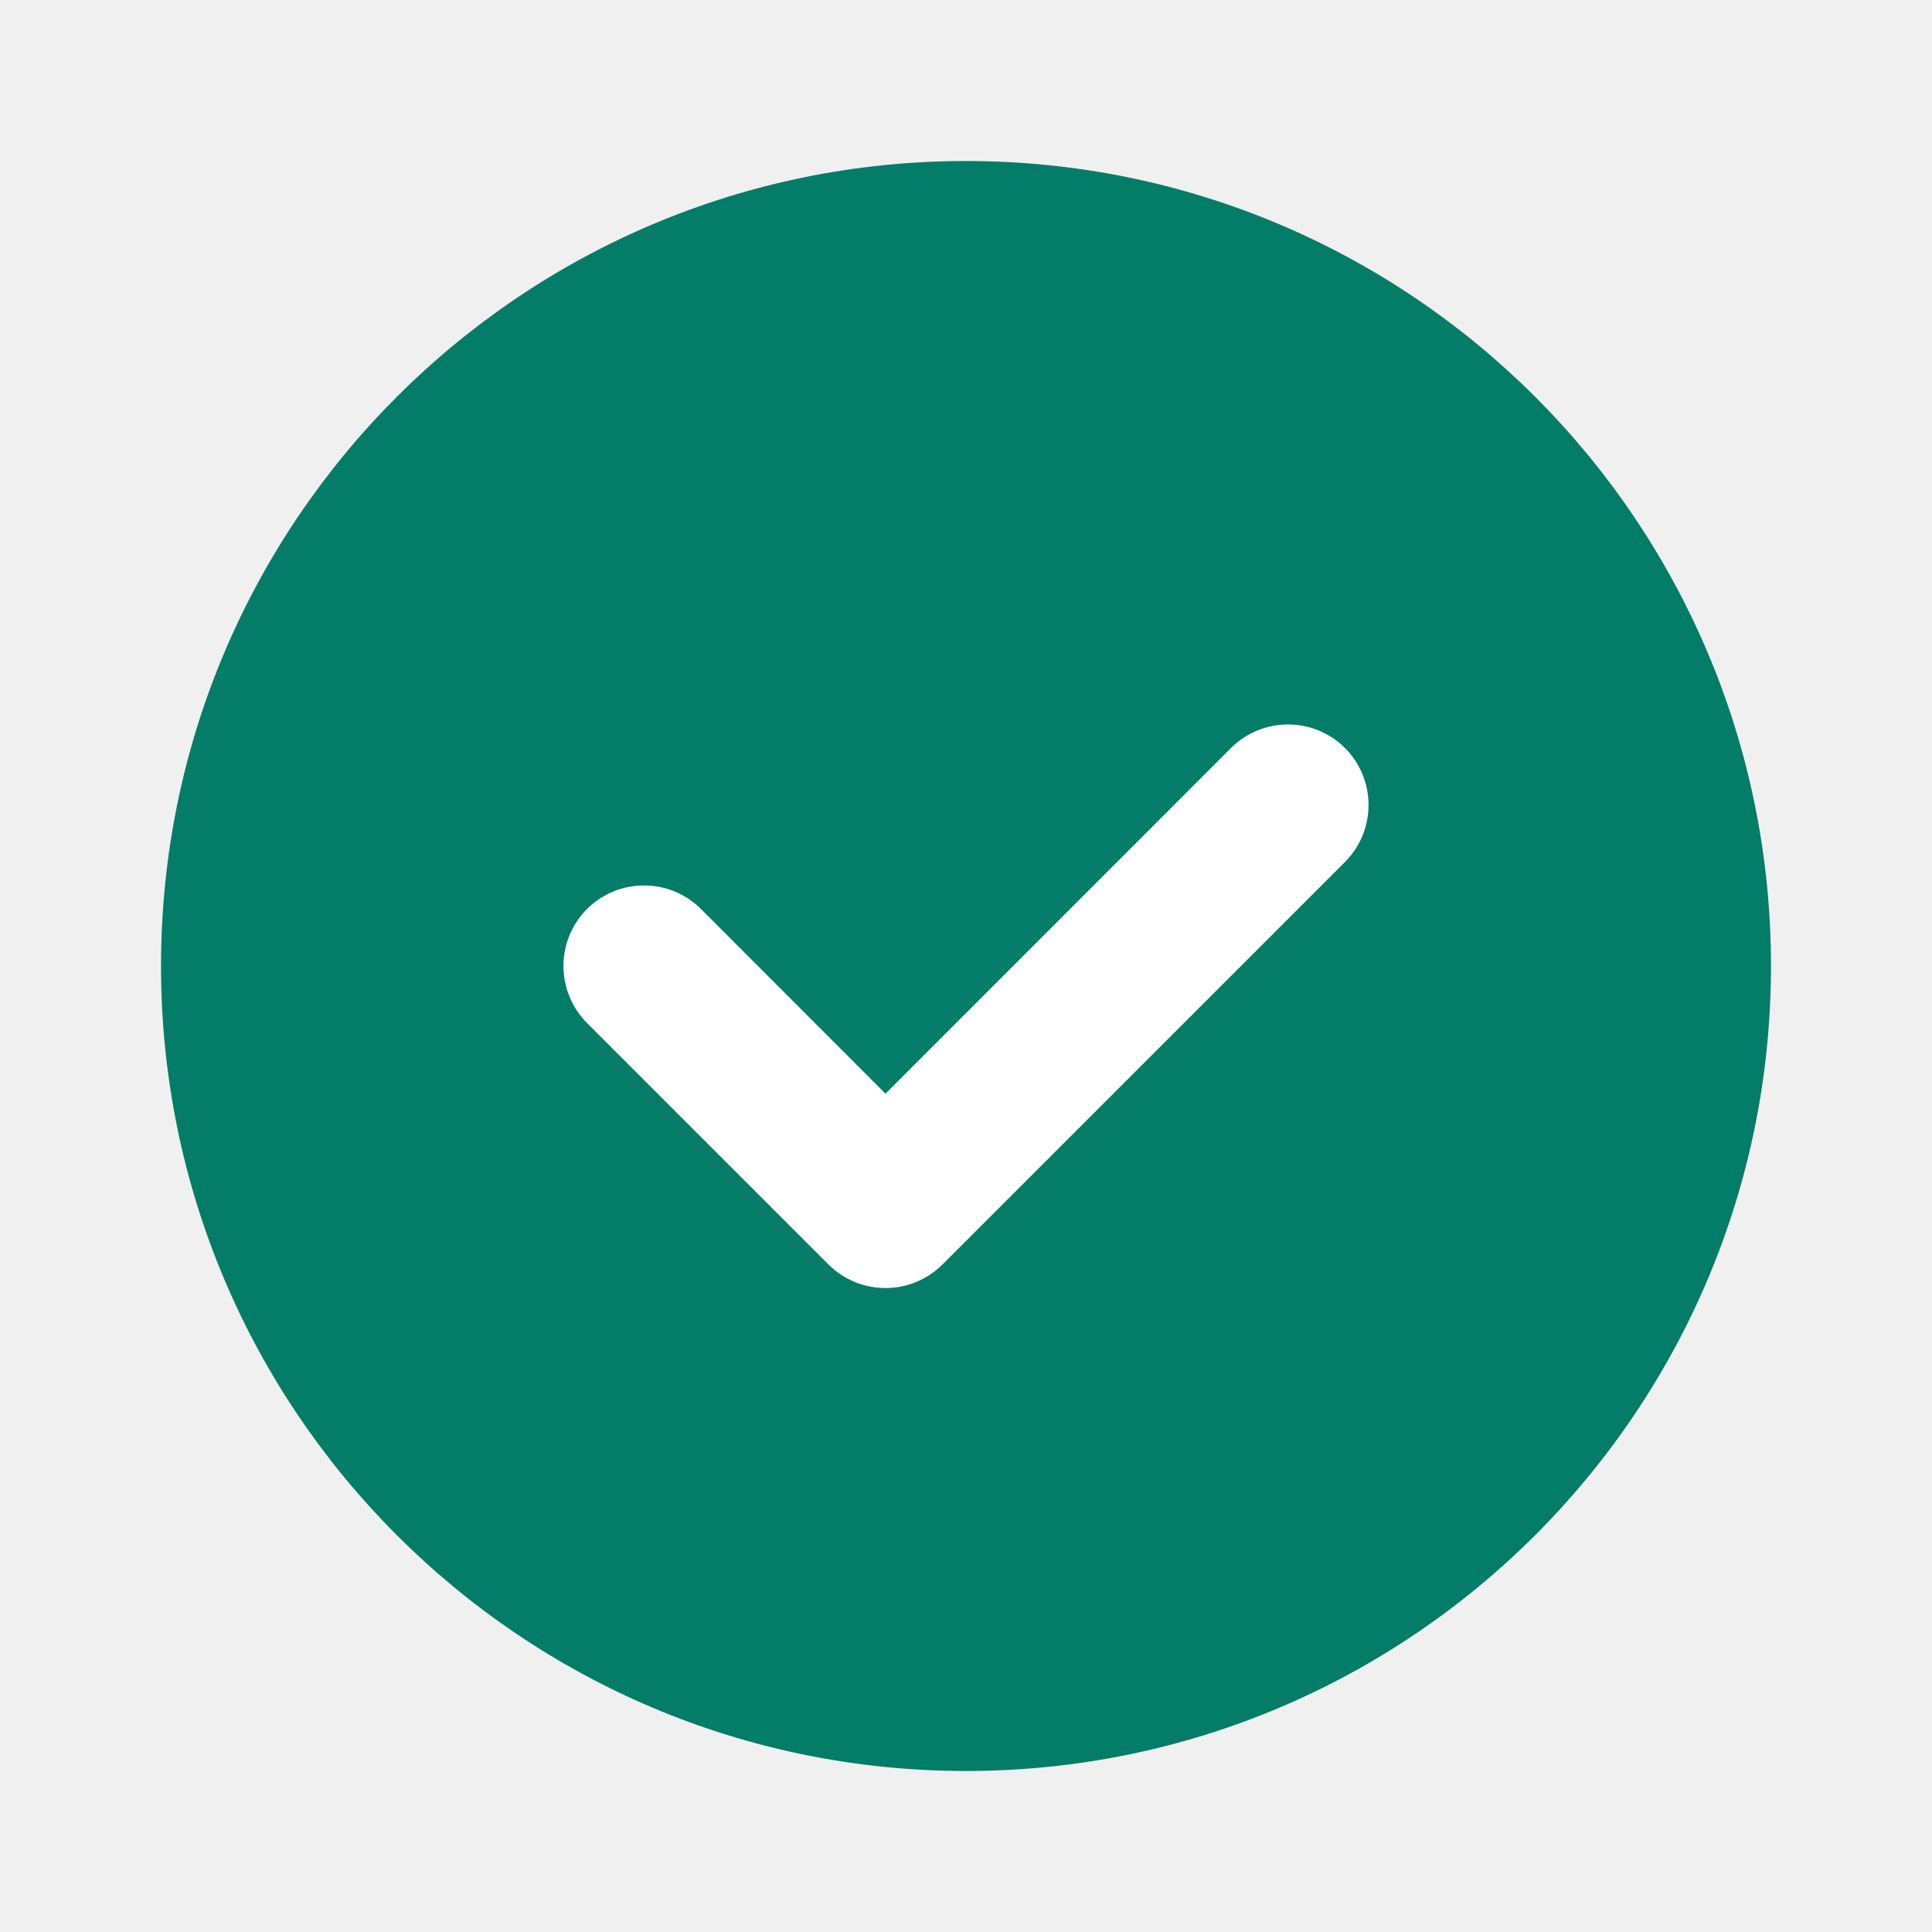
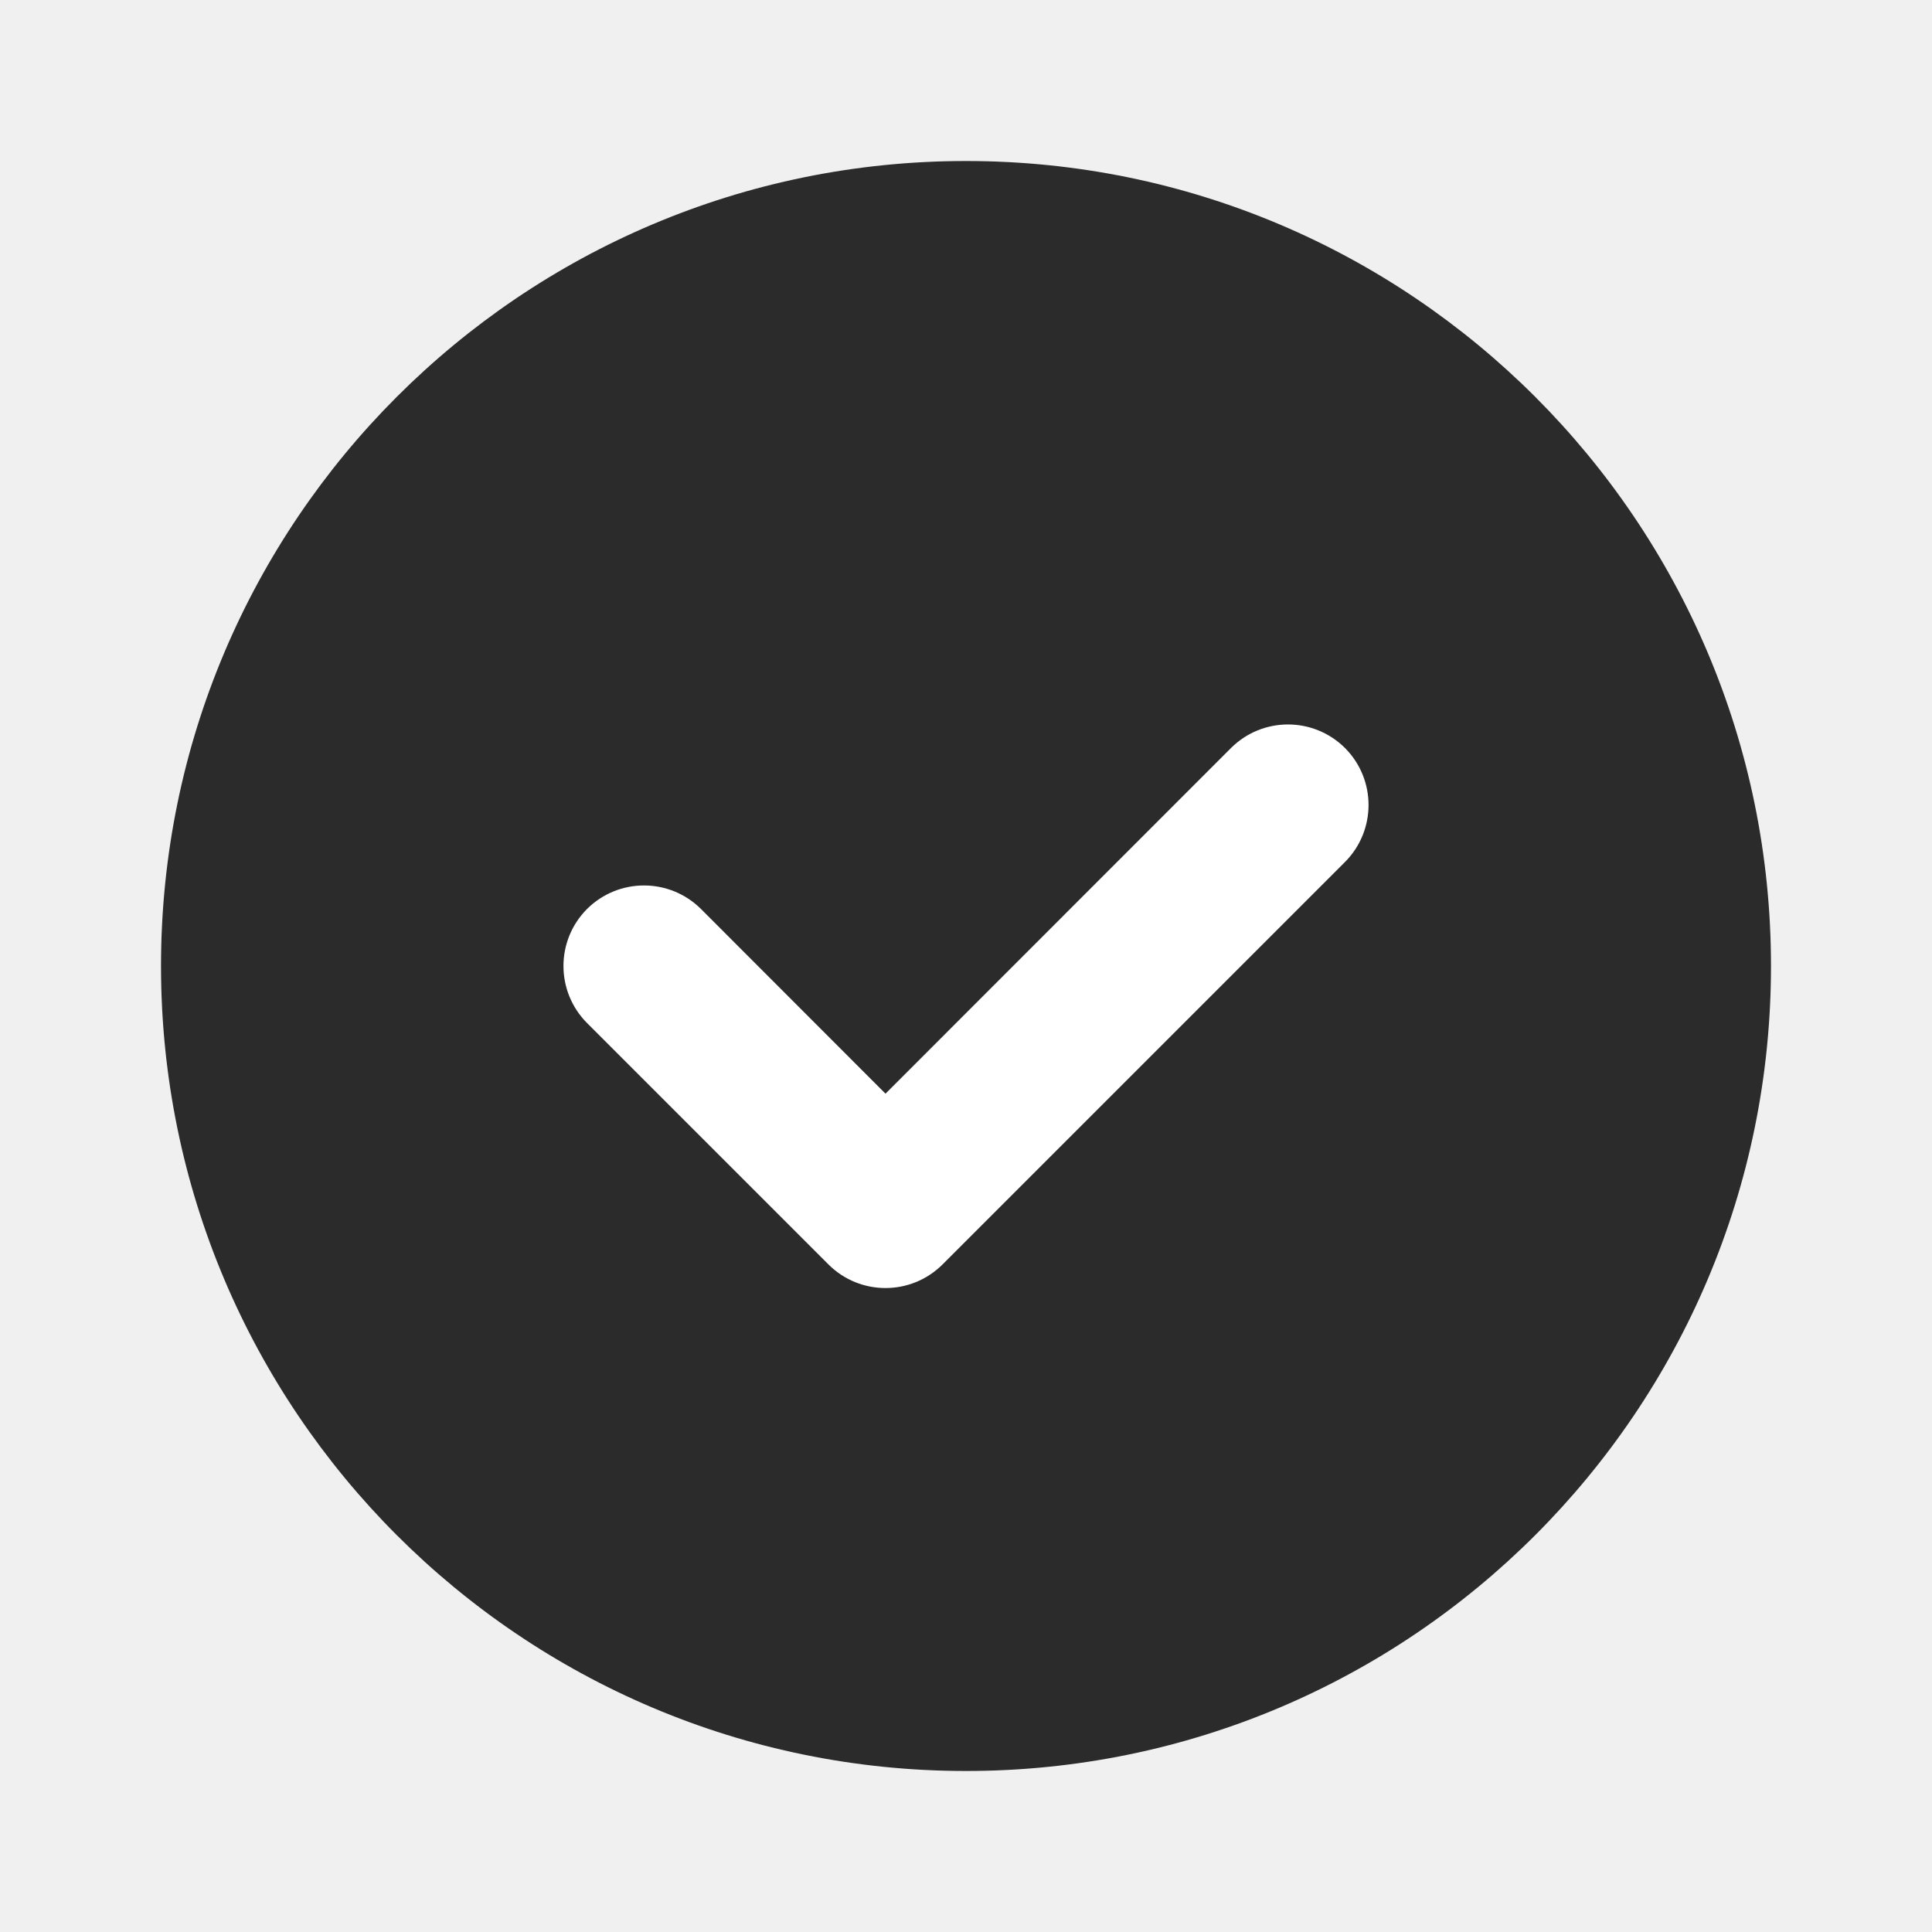
<svg xmlns="http://www.w3.org/2000/svg" width="12" height="12" viewBox="0 0 12 12" fill="none">
  <circle cx="6" cy="6" r="5" fill="white" stroke-width="0" />
-   <path fill-rule="evenodd" clip-rule="evenodd" d="M1 6C1 3.239 3.239 1 6 1C8.761 1 11 3.239 11 6C11 8.761 8.761 11 6 11C3.239 11 1 8.761 1 6ZM8.354 5.354C8.549 5.158 8.549 4.842 8.354 4.646C8.158 4.451 7.842 4.451 7.646 4.646L5.5 6.793L4.354 5.646C4.158 5.451 3.842 5.451 3.646 5.646C3.451 5.842 3.451 6.158 3.646 6.354L5.146 7.854C5.342 8.049 5.658 8.049 5.854 7.854L8.354 5.354Z" fill="#037D67" />
+   <path fill-rule="evenodd" clip-rule="evenodd" d="M1 6C1 3.239 3.239 1 6 1C8.761 1 11 3.239 11 6C11 8.761 8.761 11 6 11C3.239 11 1 8.761 1 6ZM8.354 5.354C8.549 5.158 8.549 4.842 8.354 4.646C8.158 4.451 7.842 4.451 7.646 4.646L5.5 6.793L4.354 5.646C4.158 5.451 3.842 5.451 3.646 5.646C3.451 5.842 3.451 6.158 3.646 6.354L5.146 7.854C5.342 8.049 5.658 8.049 5.854 7.854L8.354 5.354Z" fill="#2B2B2C" />
</svg>
